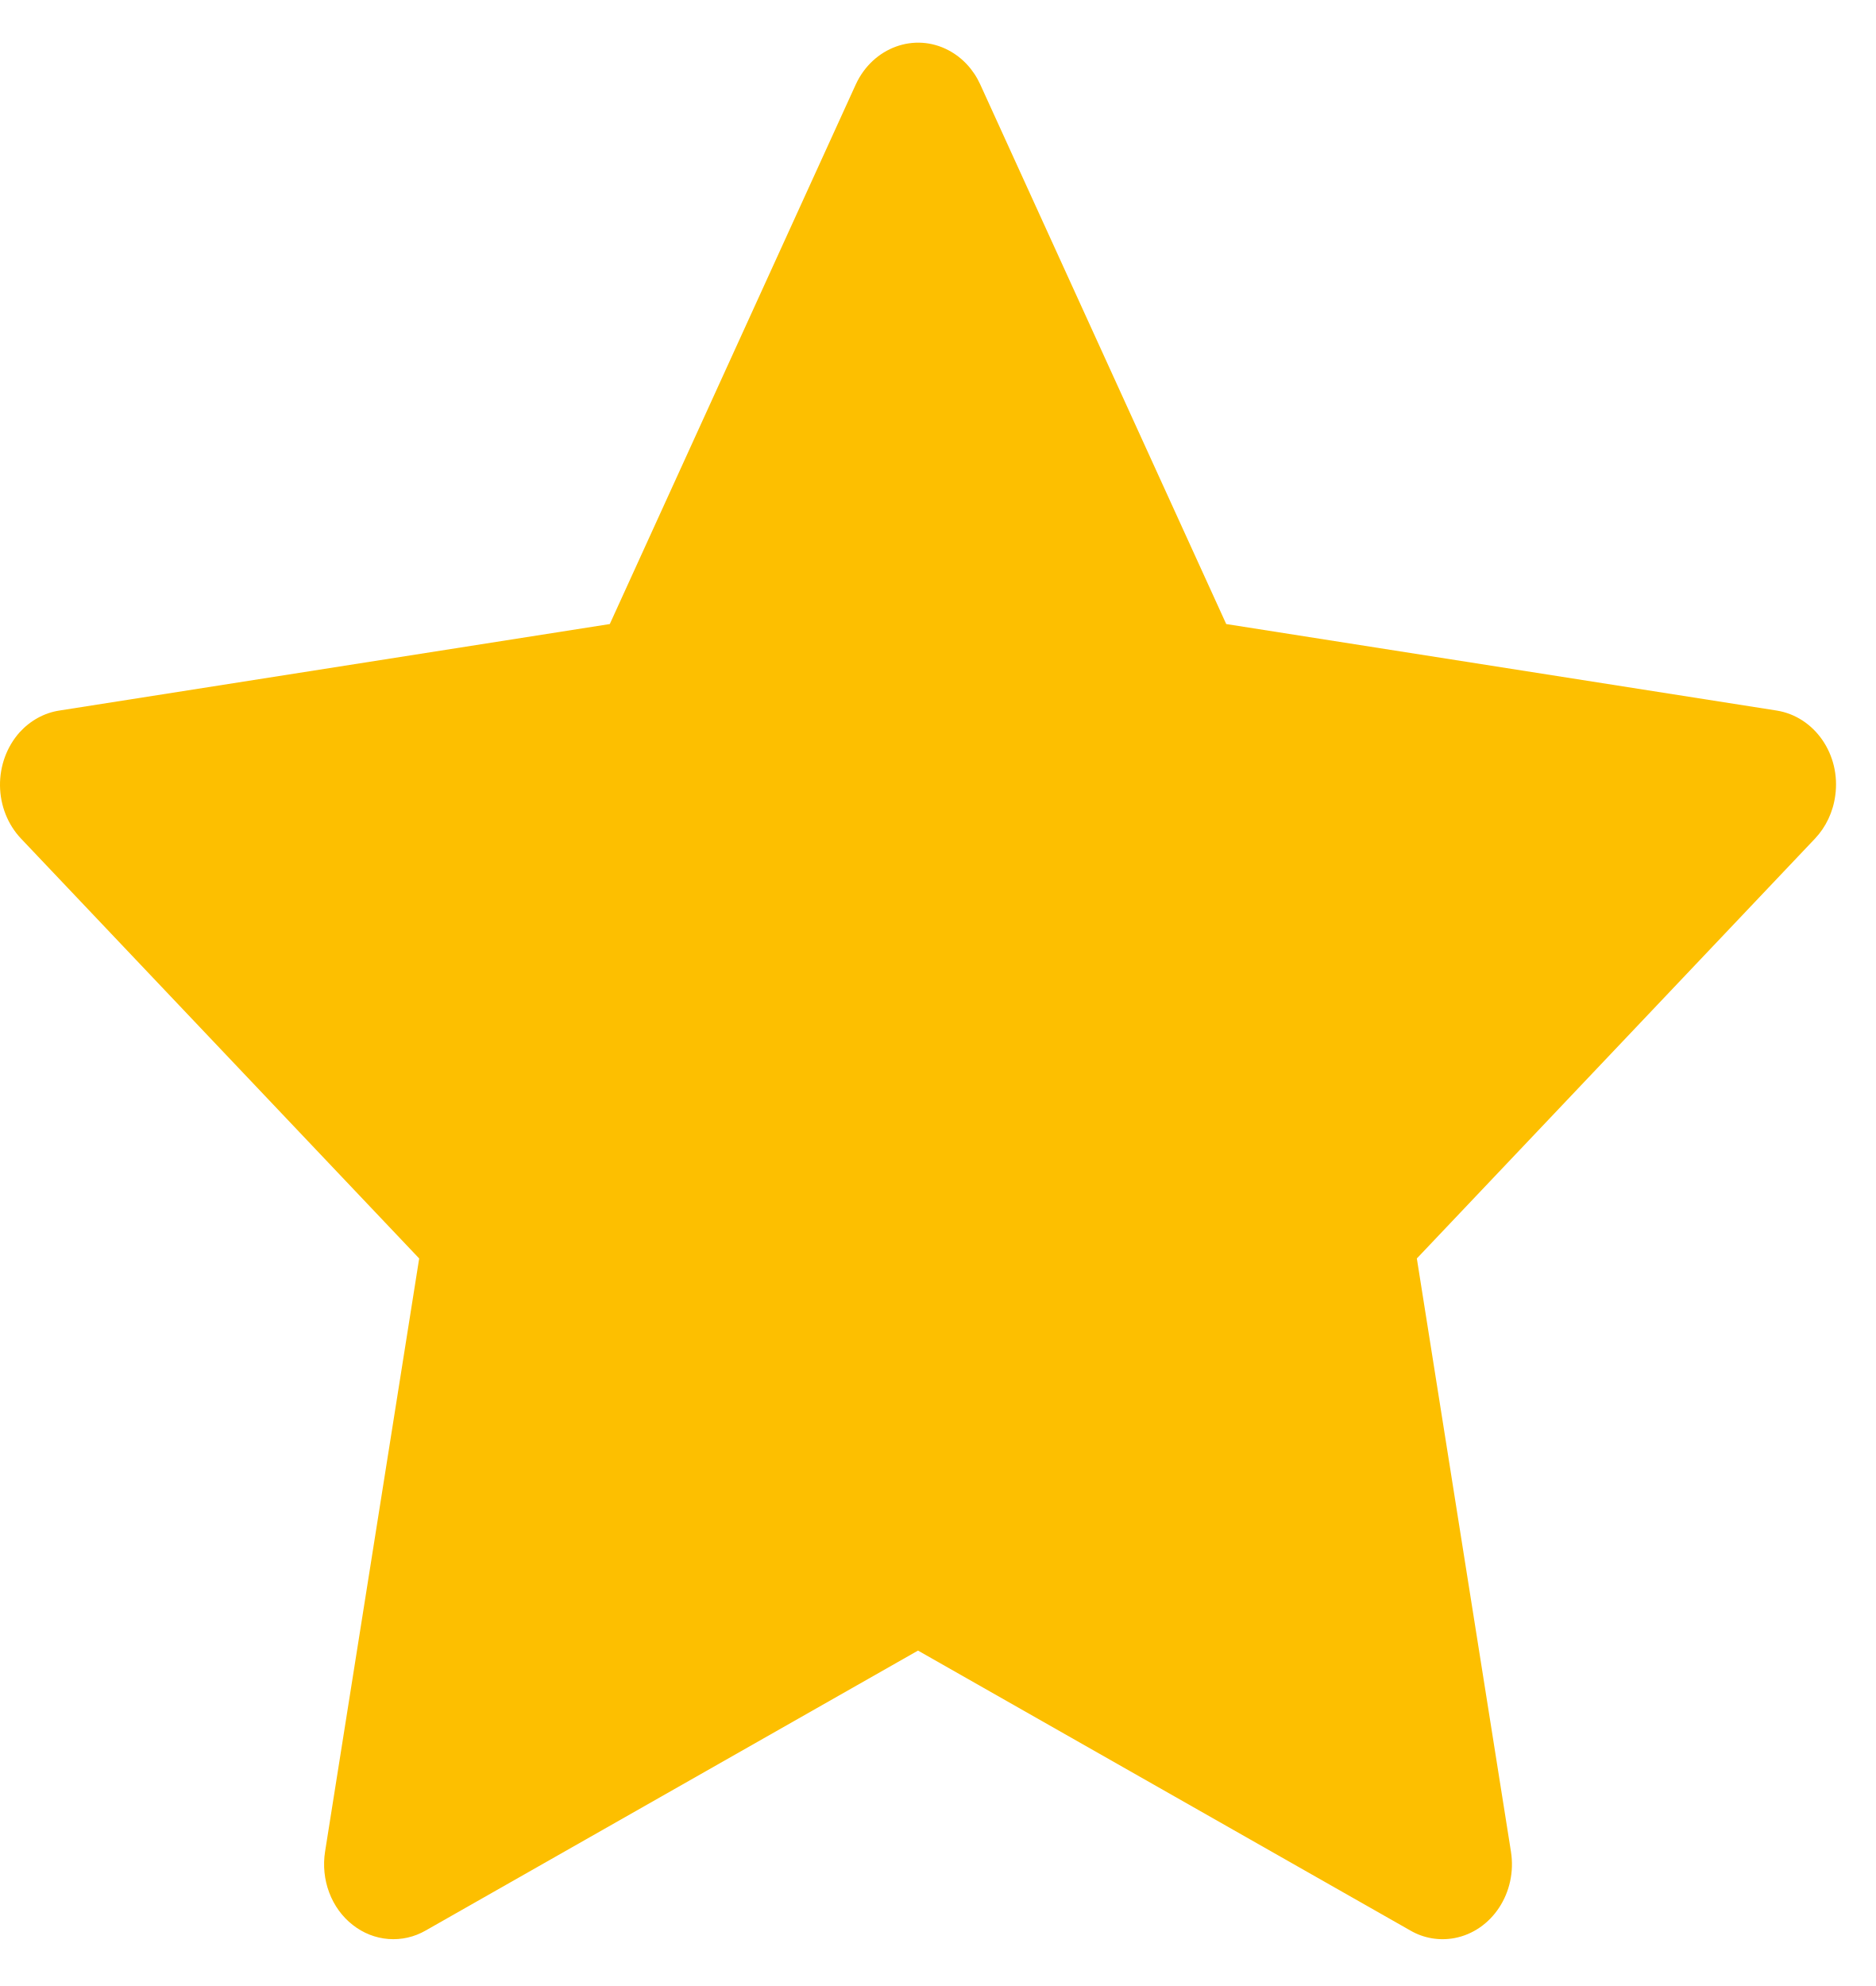
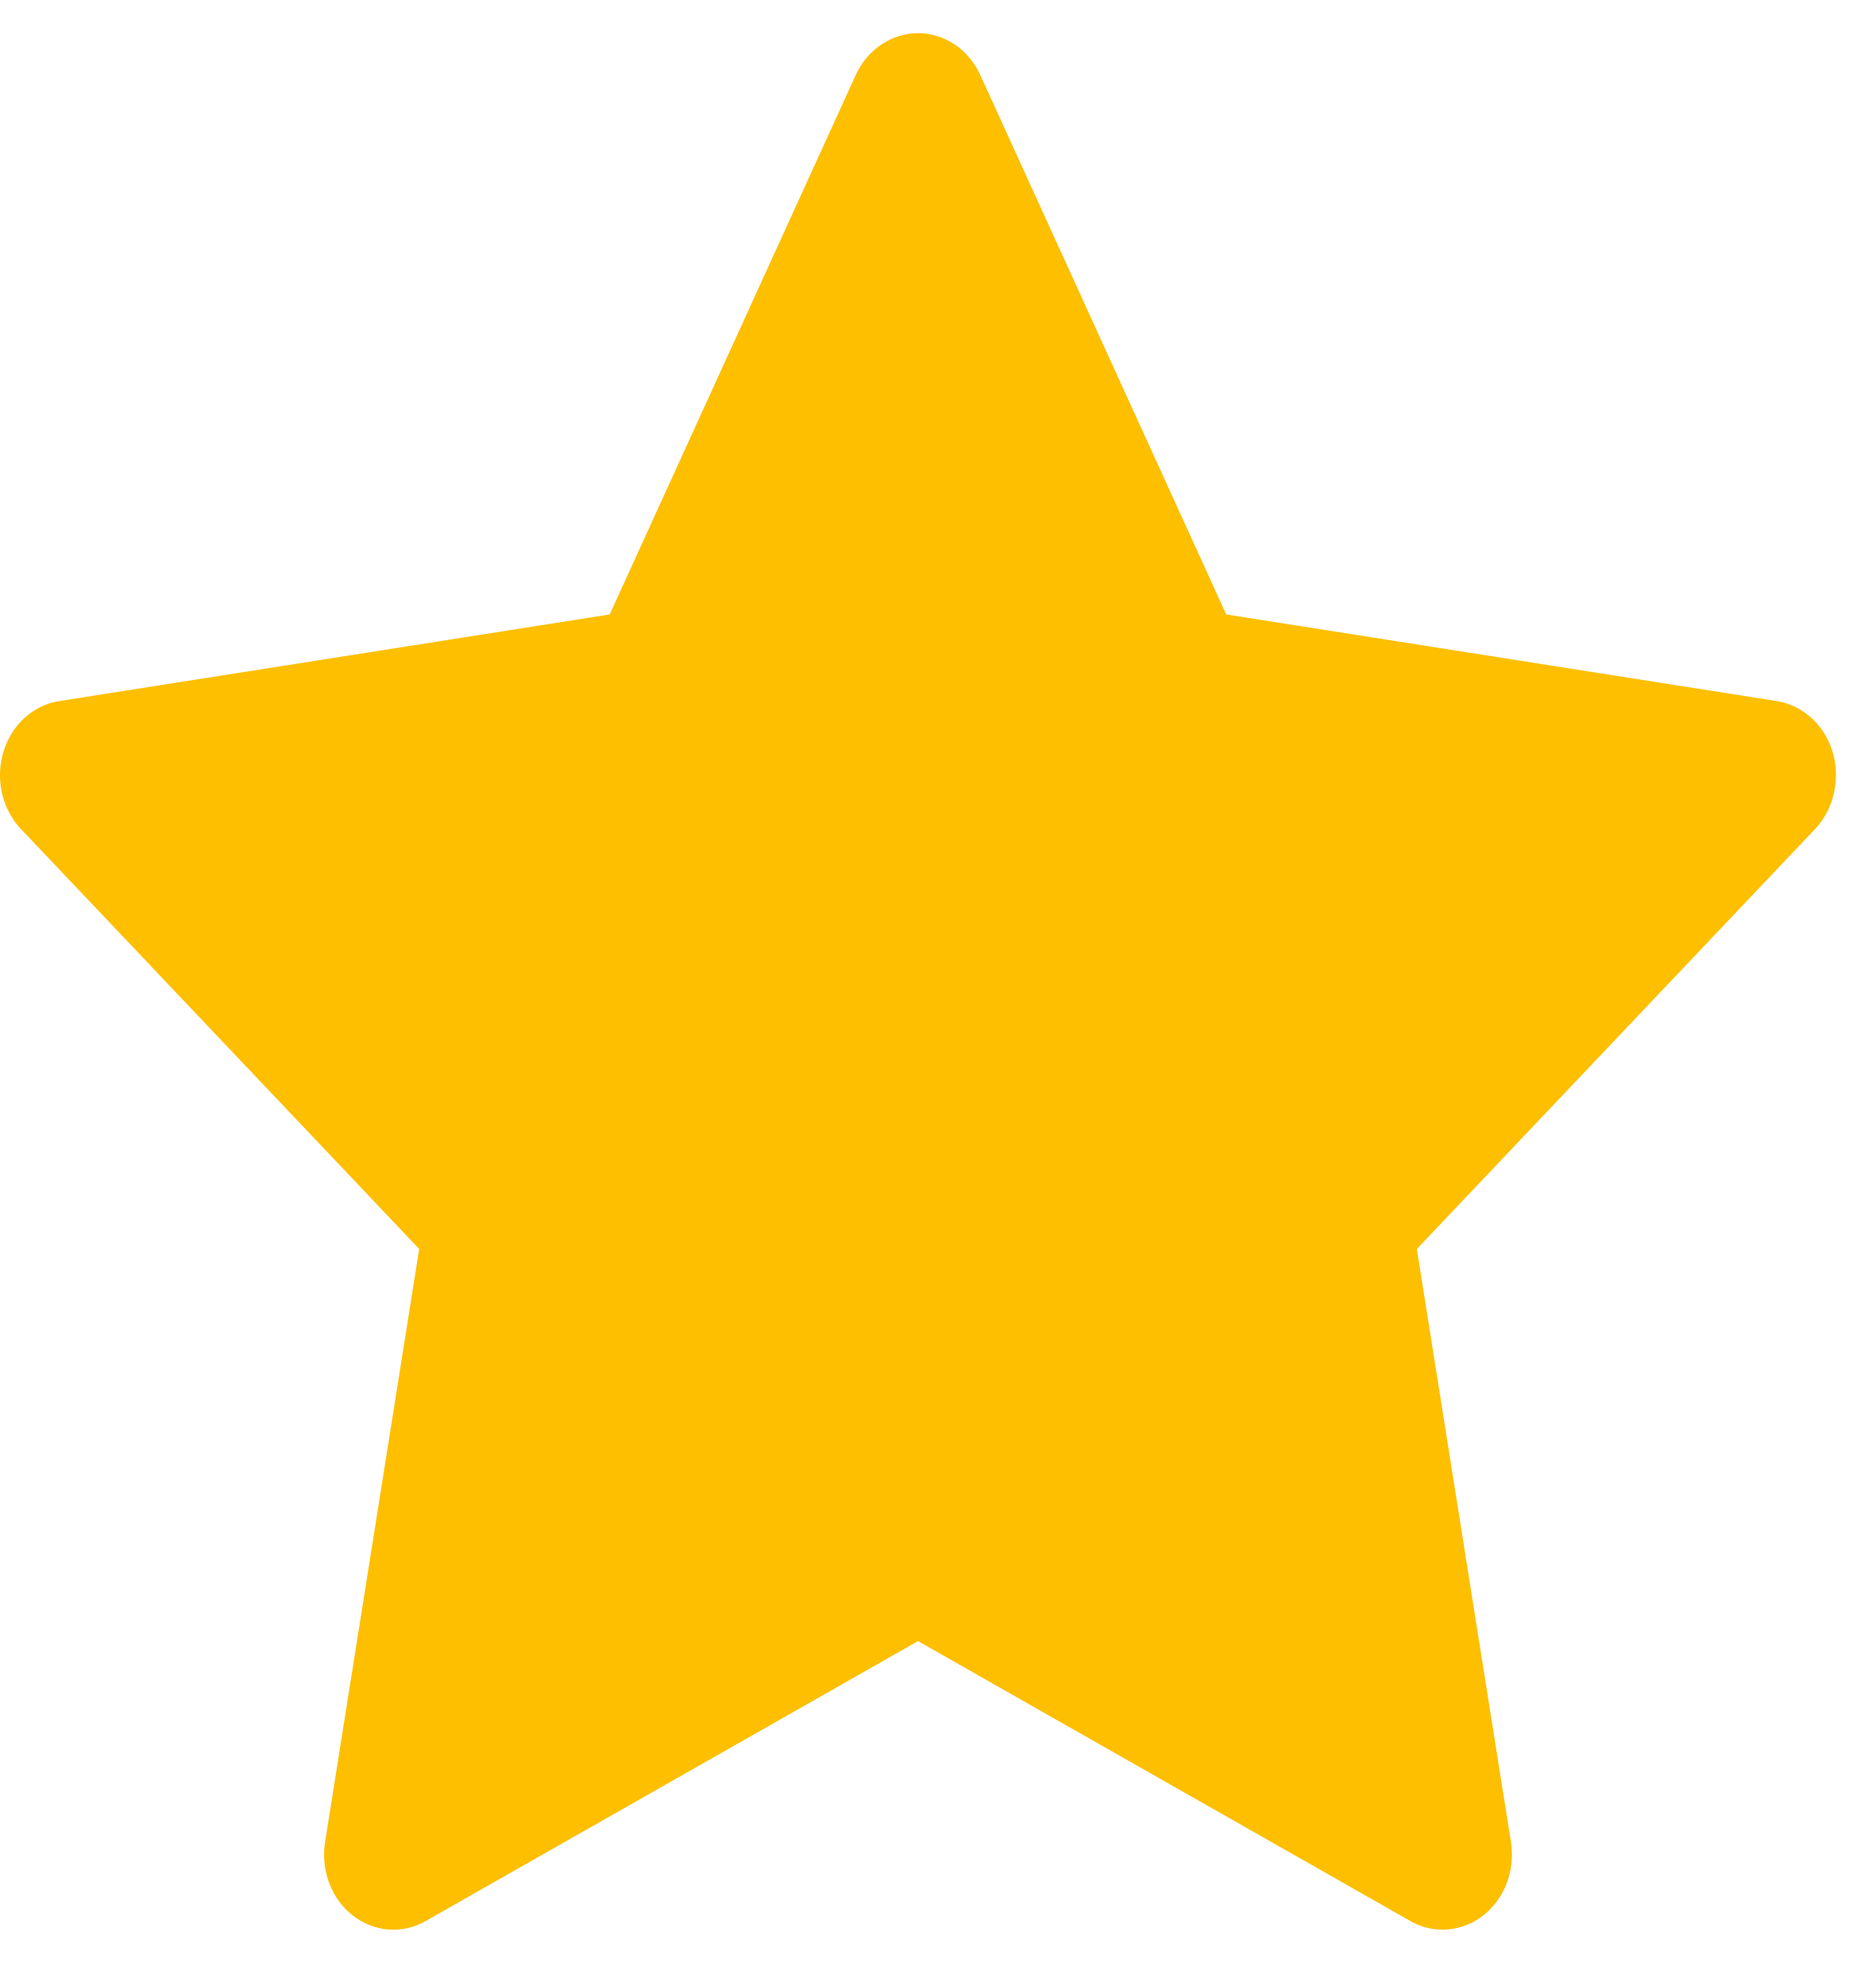
<svg xmlns="http://www.w3.org/2000/svg" width="17" height="18" viewBox="0 0 17 18" fill="none">
-   <path d="M16.106 6.44L11.116 5.656L8.886 0.765C8.825 0.631 8.725 0.523 8.601 0.457C8.291 0.291 7.913 0.429 7.758 0.765L5.528 5.656L0.538 6.44C0.401 6.461 0.275 6.531 0.178 6.637C0.062 6.767 -0.002 6.941 0 7.121C0.002 7.302 0.071 7.474 0.19 7.6L3.8 11.406L2.947 16.781C2.927 16.906 2.94 17.035 2.984 17.152C3.028 17.27 3.102 17.372 3.197 17.446C3.292 17.521 3.404 17.565 3.521 17.574C3.638 17.583 3.755 17.557 3.859 17.497L8.322 14.96L12.785 17.497C12.907 17.568 13.048 17.591 13.184 17.566C13.526 17.502 13.756 17.151 13.697 16.781L12.844 11.406L16.454 7.6C16.552 7.496 16.617 7.36 16.637 7.211C16.689 6.839 16.45 6.495 16.106 6.44V6.44Z" fill="#FDBF00" />
+   <path d="M16.106 6.354L11.116 5.569L8.886 0.679C8.825 0.545 8.725 0.437 8.601 0.371C8.29 0.205 7.913 0.343 7.758 0.679L5.527 5.569L0.538 6.354C0.4 6.375 0.275 6.445 0.178 6.551C0.062 6.681 -0.002 6.855 5.53104e-05 7.035C0.002 7.216 0.071 7.388 0.19 7.514L3.8 11.32L2.947 16.695C2.927 16.82 2.94 16.949 2.984 17.066C3.028 17.184 3.102 17.286 3.197 17.36C3.292 17.435 3.404 17.479 3.521 17.488C3.638 17.497 3.755 17.471 3.859 17.411L8.322 14.874L12.785 17.411C12.906 17.481 13.048 17.505 13.184 17.479C13.526 17.416 13.755 17.065 13.697 16.695L12.844 11.32L16.454 7.514C16.552 7.41 16.617 7.274 16.636 7.125C16.689 6.753 16.45 6.409 16.106 6.354V6.354Z" fill="#FDBF00" />
</svg>
